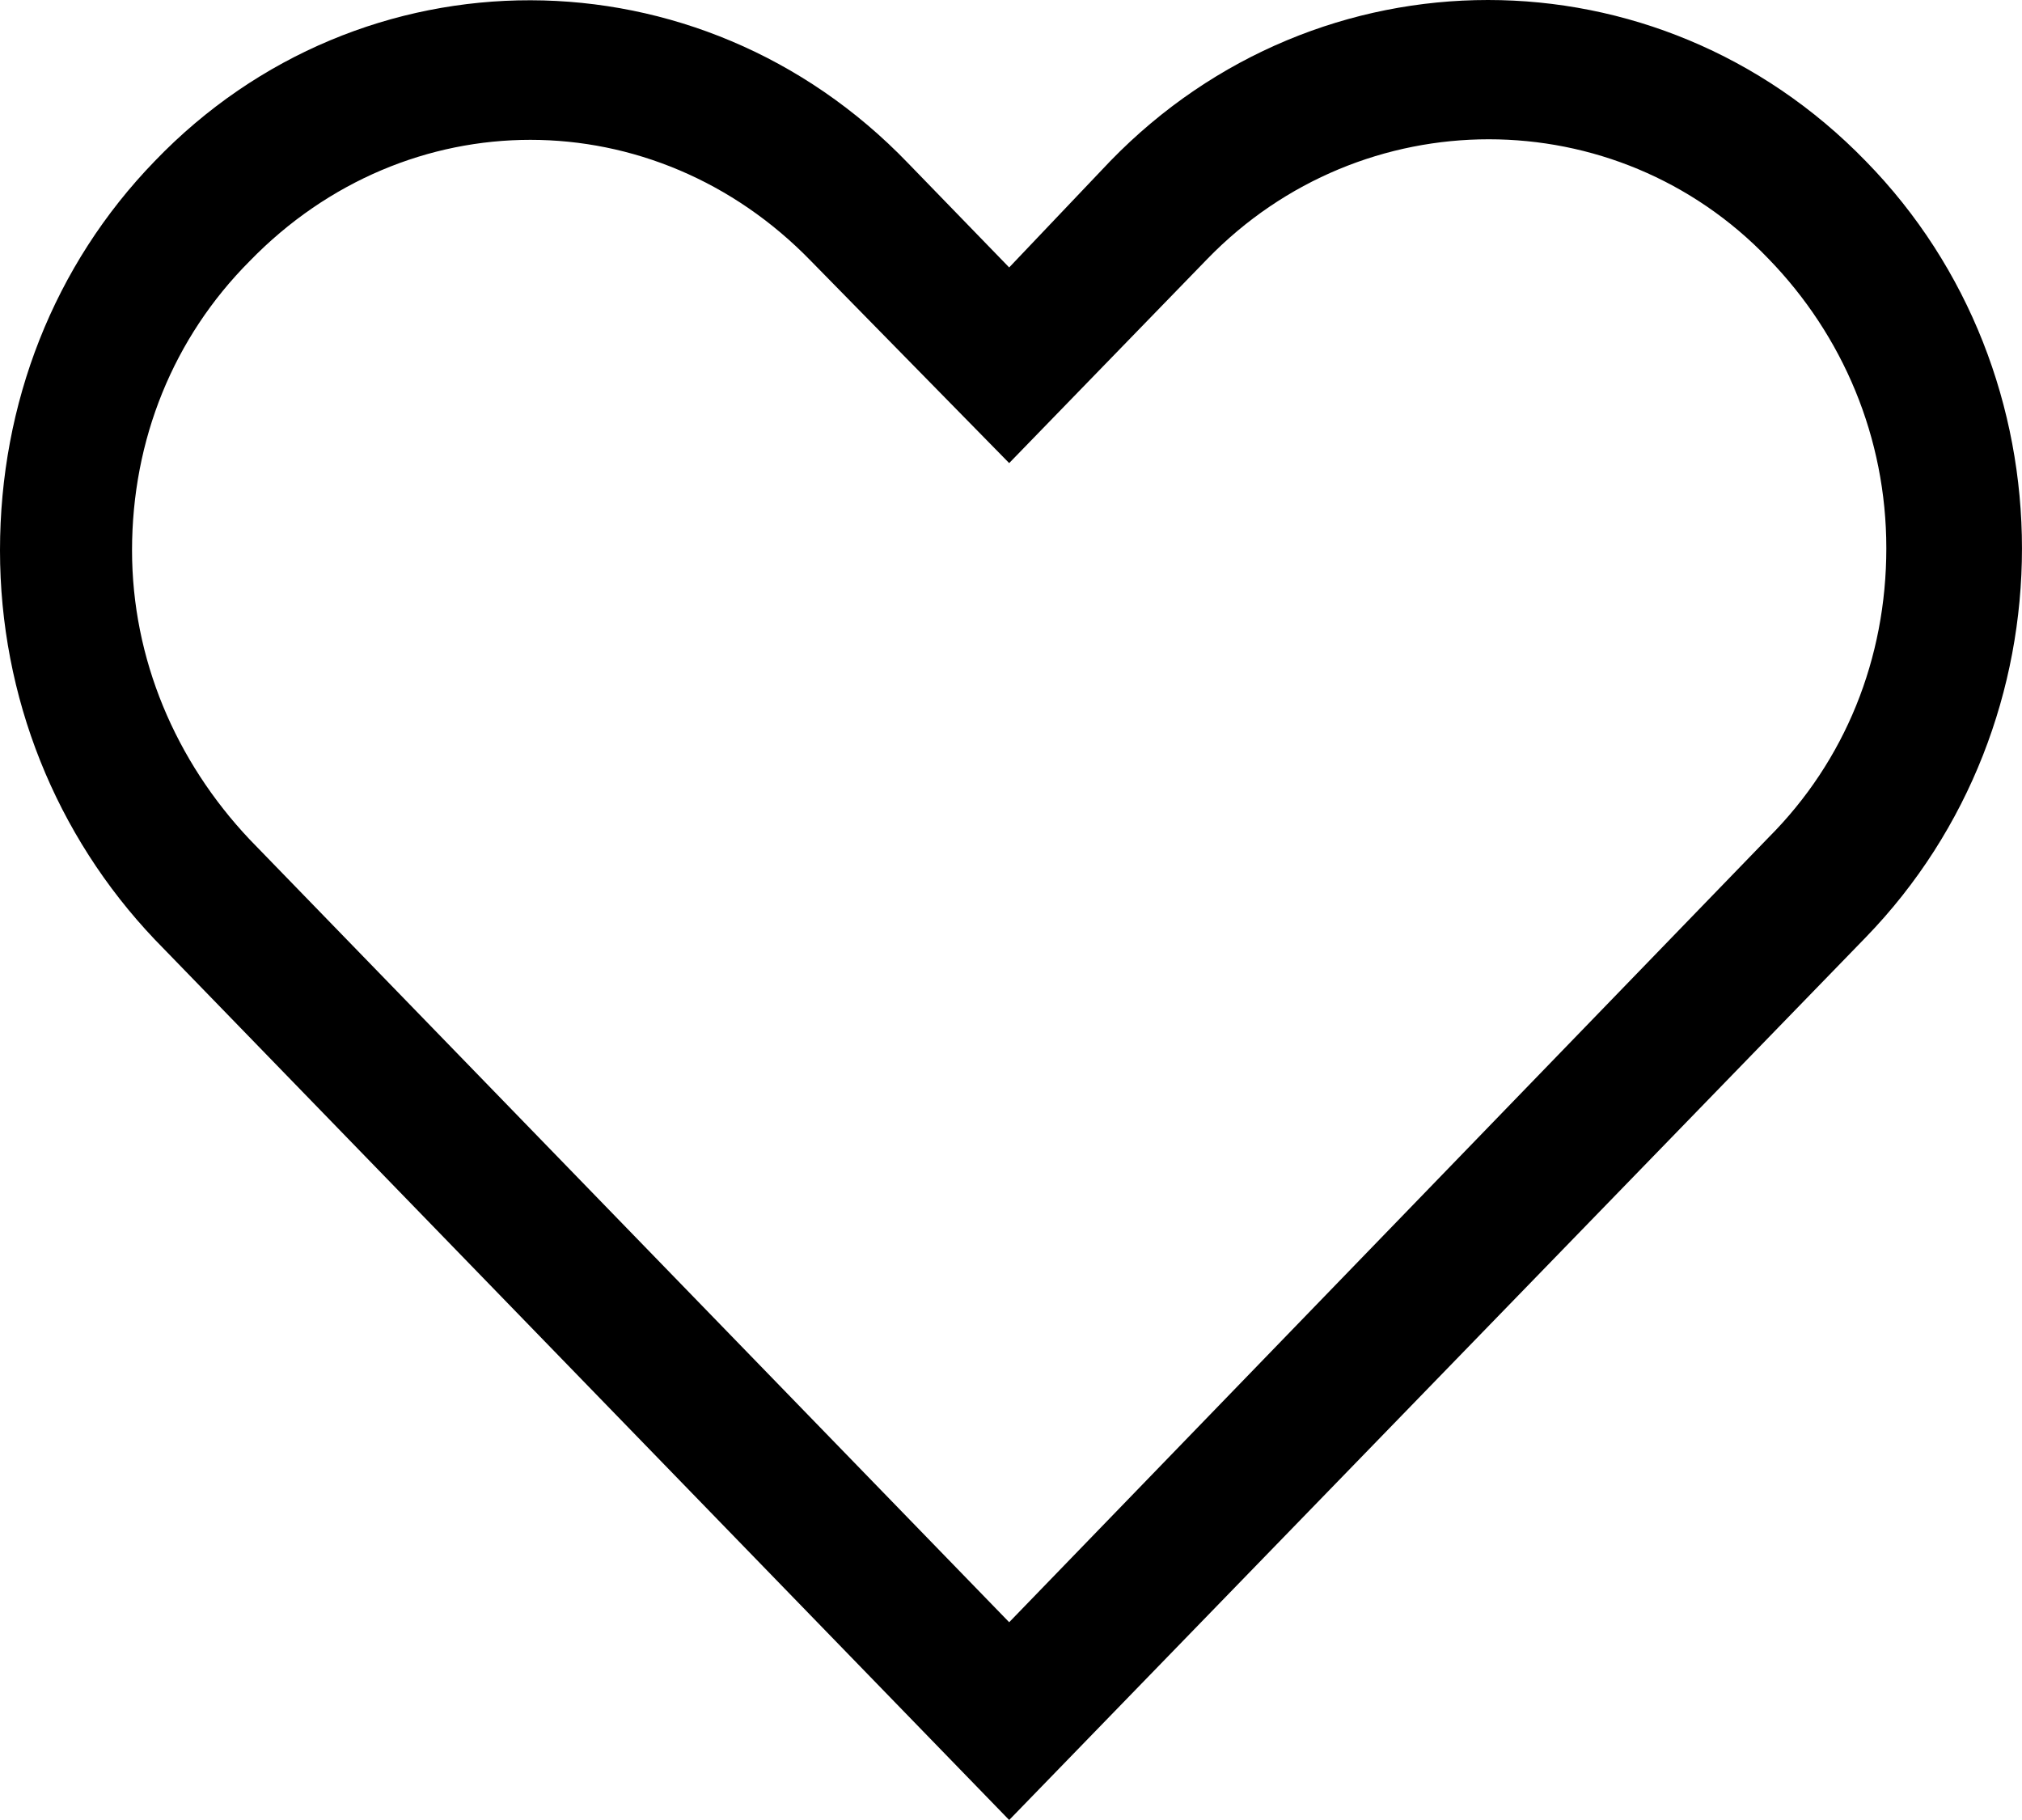
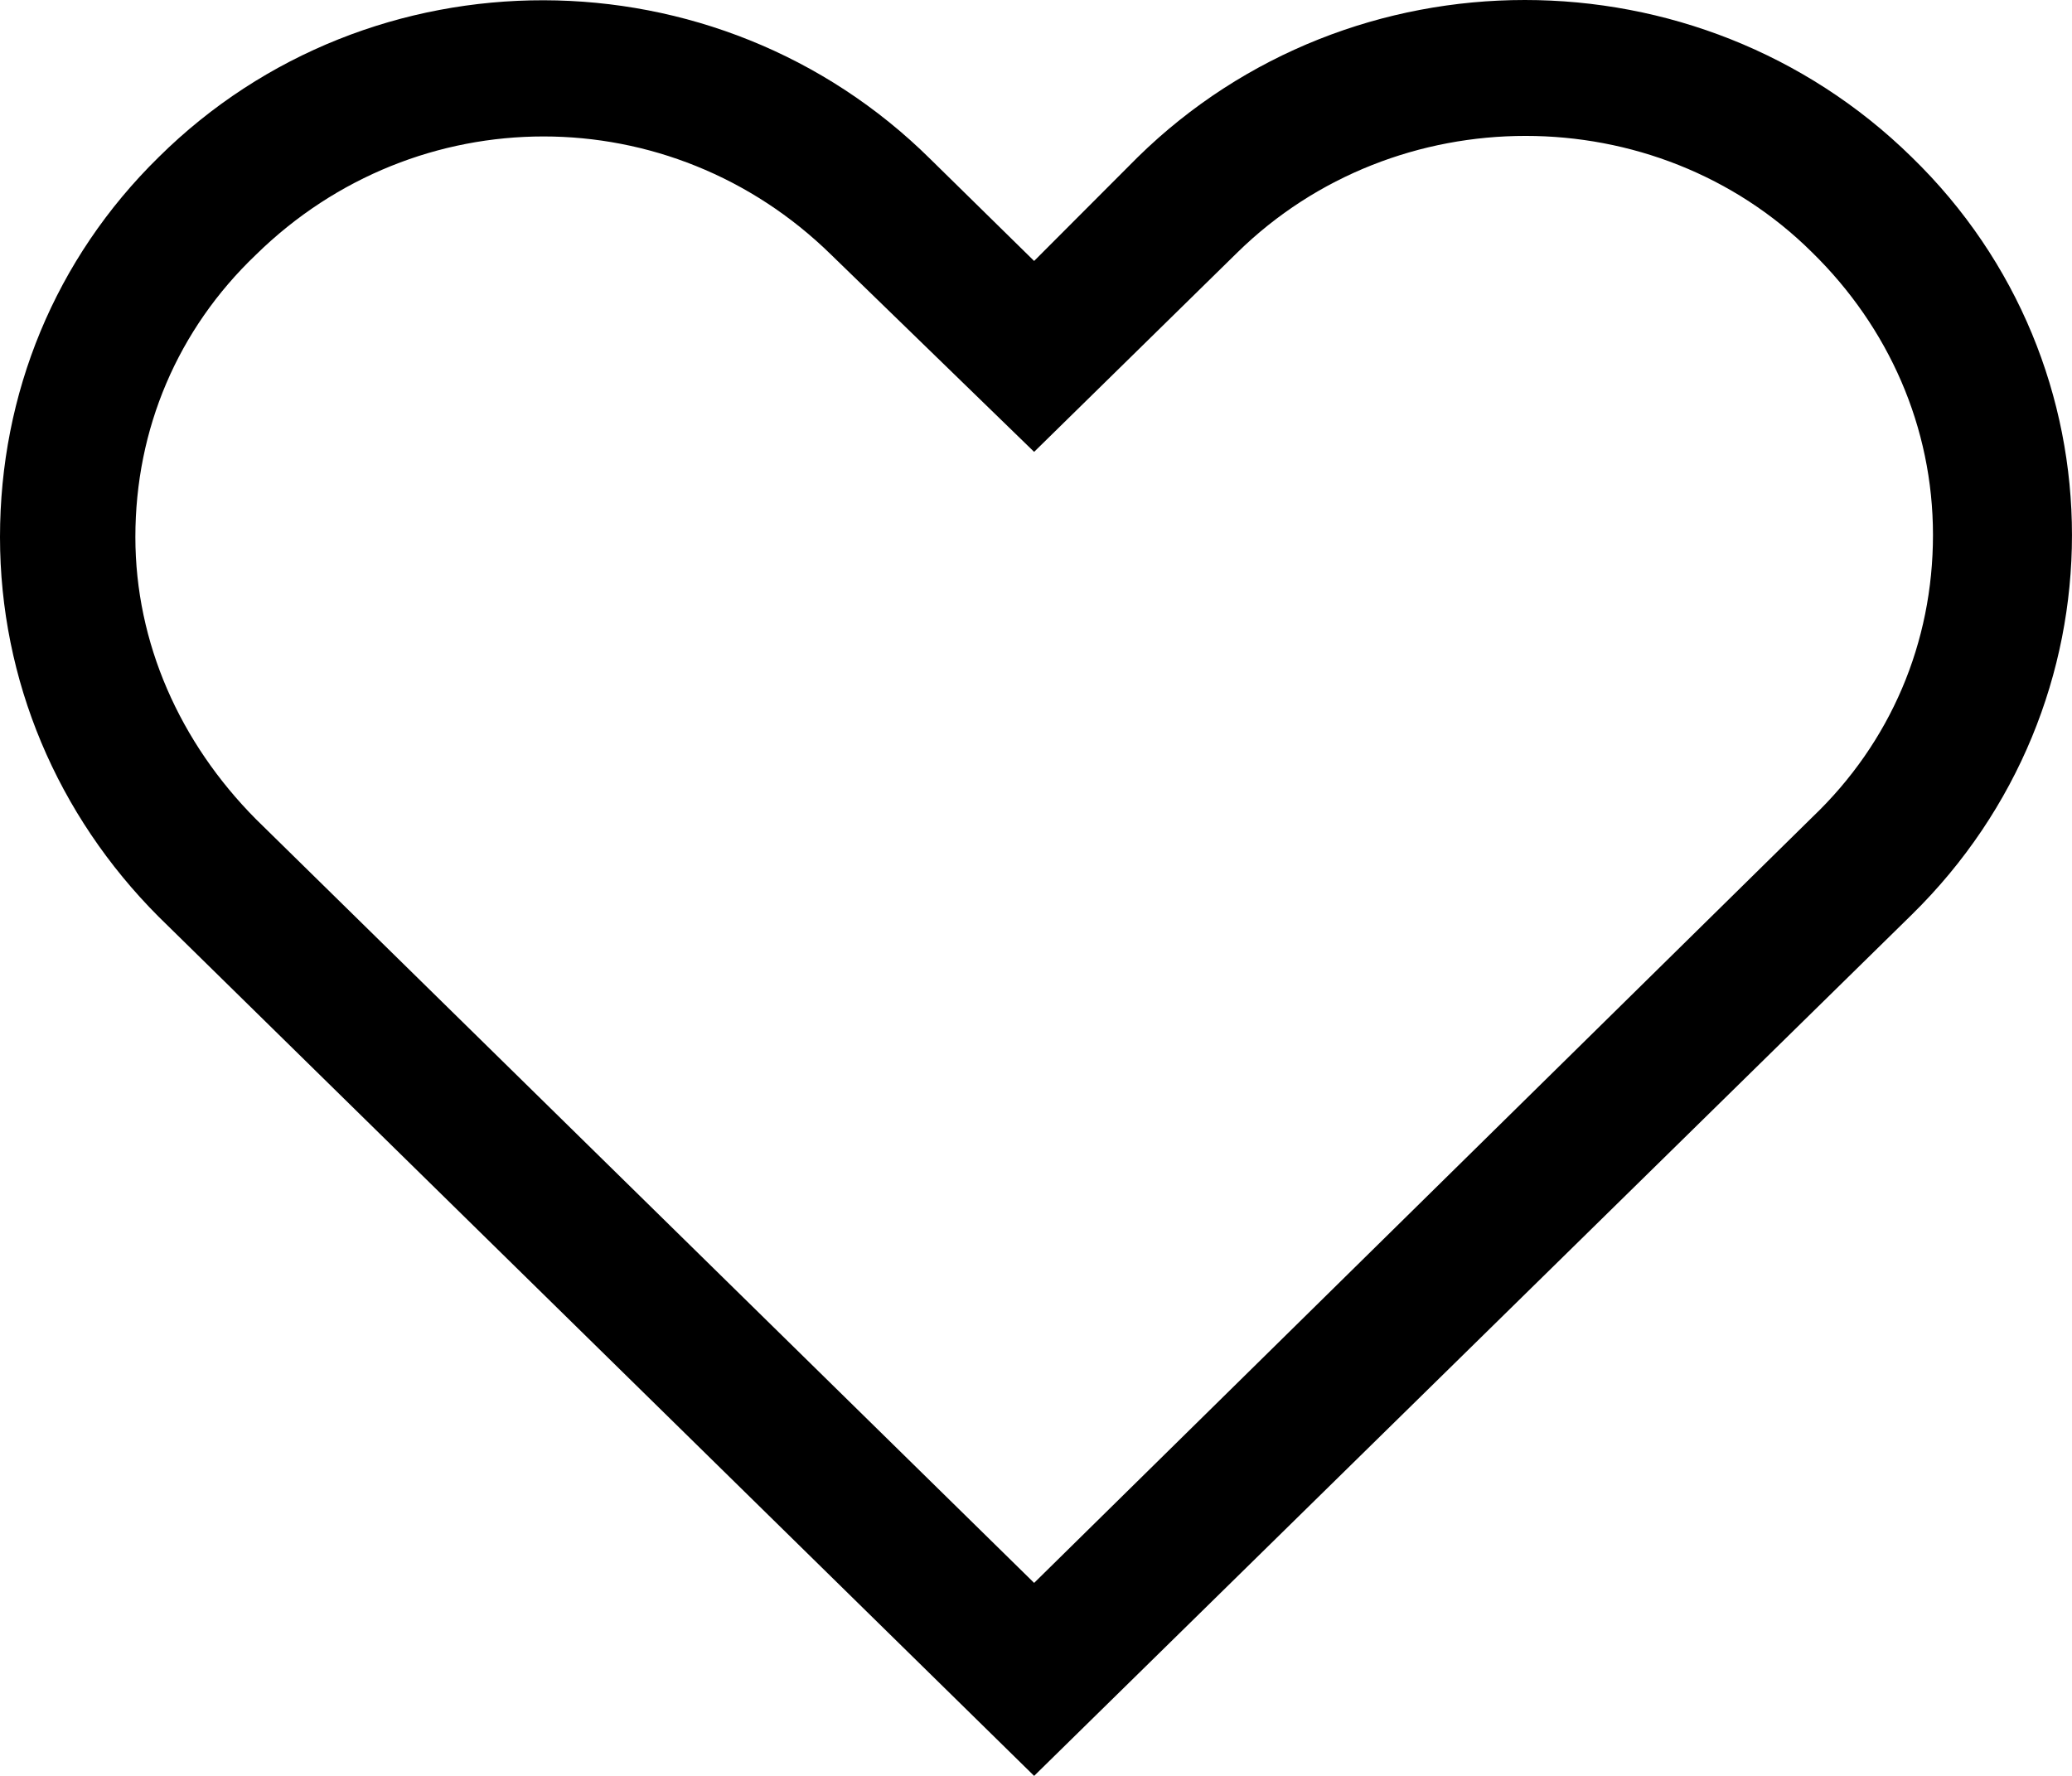
- <svg xmlns="http://www.w3.org/2000/svg" width="20" height="18" viewBox="0 0 20 18" fill="none">
-   <path d="M18.454 9.271C20.515 7.146 20.515 3.697 18.454 1.593C16.392 -0.531 13.044 -0.531 10.982 1.593L9.982 2.645L8.982 1.614C6.92 -0.531 3.572 -0.531 1.531 1.593C0.531 2.624 0 3.991 0 5.443C0 6.894 0.551 8.261 1.531 9.292L9.982 18L18.454 9.271ZM1.306 5.443C1.306 4.349 1.715 3.339 2.47 2.582C3.246 1.783 4.246 1.383 5.246 1.383C6.246 1.383 7.247 1.783 8.022 2.582L9.982 4.58L11.942 2.561C13.473 0.983 15.984 0.983 17.494 2.561C18.229 3.318 18.658 4.328 18.658 5.422C18.658 6.515 18.25 7.525 17.494 8.282L9.982 16.044L2.47 8.303C1.735 7.525 1.306 6.515 1.306 5.443Z" fill="black" />
+ <svg xmlns="http://www.w3.org/2000/svg" width="21" height="18" viewBox="0 0 21 18" fill="none">
+   <path d="M19.376 9.271C21.541 7.146 21.541 3.697 19.376 1.593C17.212 -0.531 13.696 -0.531 11.531 1.593L10.481 2.645L9.431 1.614C7.266 -0.531 3.751 -0.531 1.608 1.593C0.557 2.624 0 3.991 0 5.443C0 6.894 0.579 8.261 1.608 9.292L10.481 18L19.376 9.271ZM1.372 5.443C1.372 4.349 1.8 3.339 2.594 2.582C3.408 1.783 4.458 1.383 5.509 1.383C6.559 1.383 7.609 1.783 8.424 2.582L10.481 4.58L12.539 2.561C14.146 0.983 16.783 0.983 18.369 2.561C19.141 3.318 19.591 4.328 19.591 5.422C19.591 6.515 19.162 7.525 18.369 8.282L10.481 16.044L2.594 8.303C1.822 7.525 1.372 6.515 1.372 5.443Z" fill="black" />
</svg>
